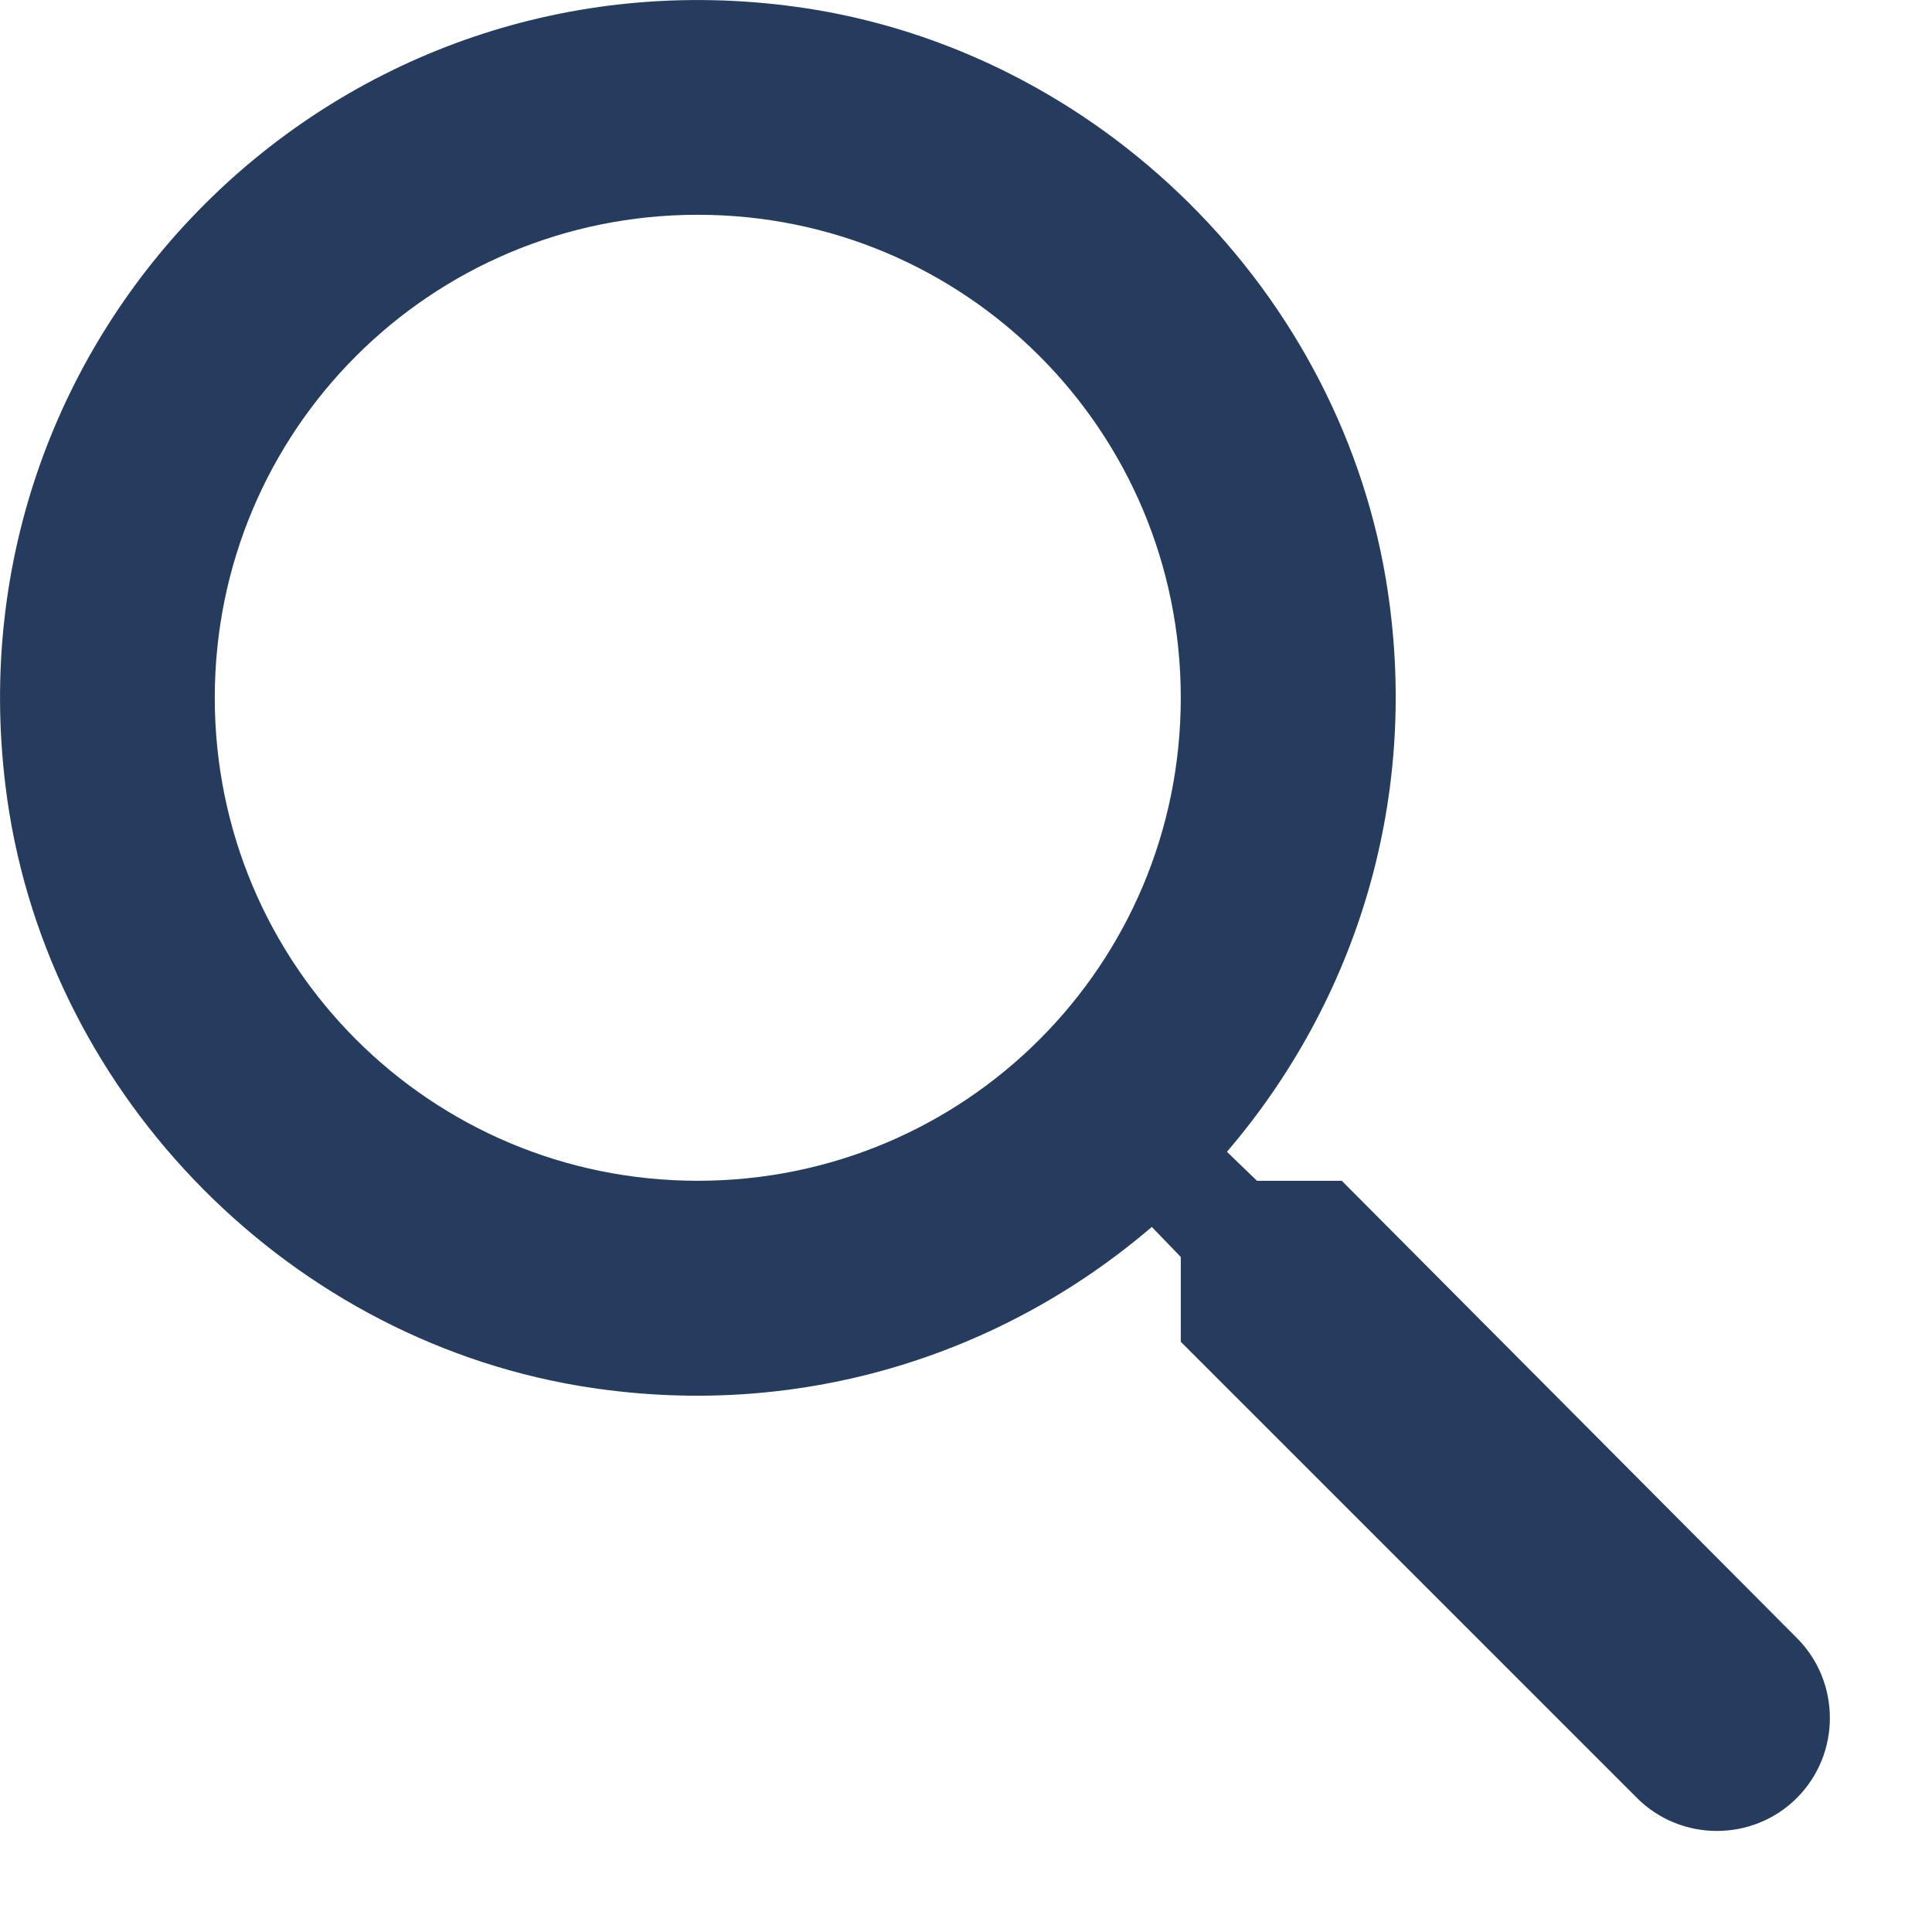
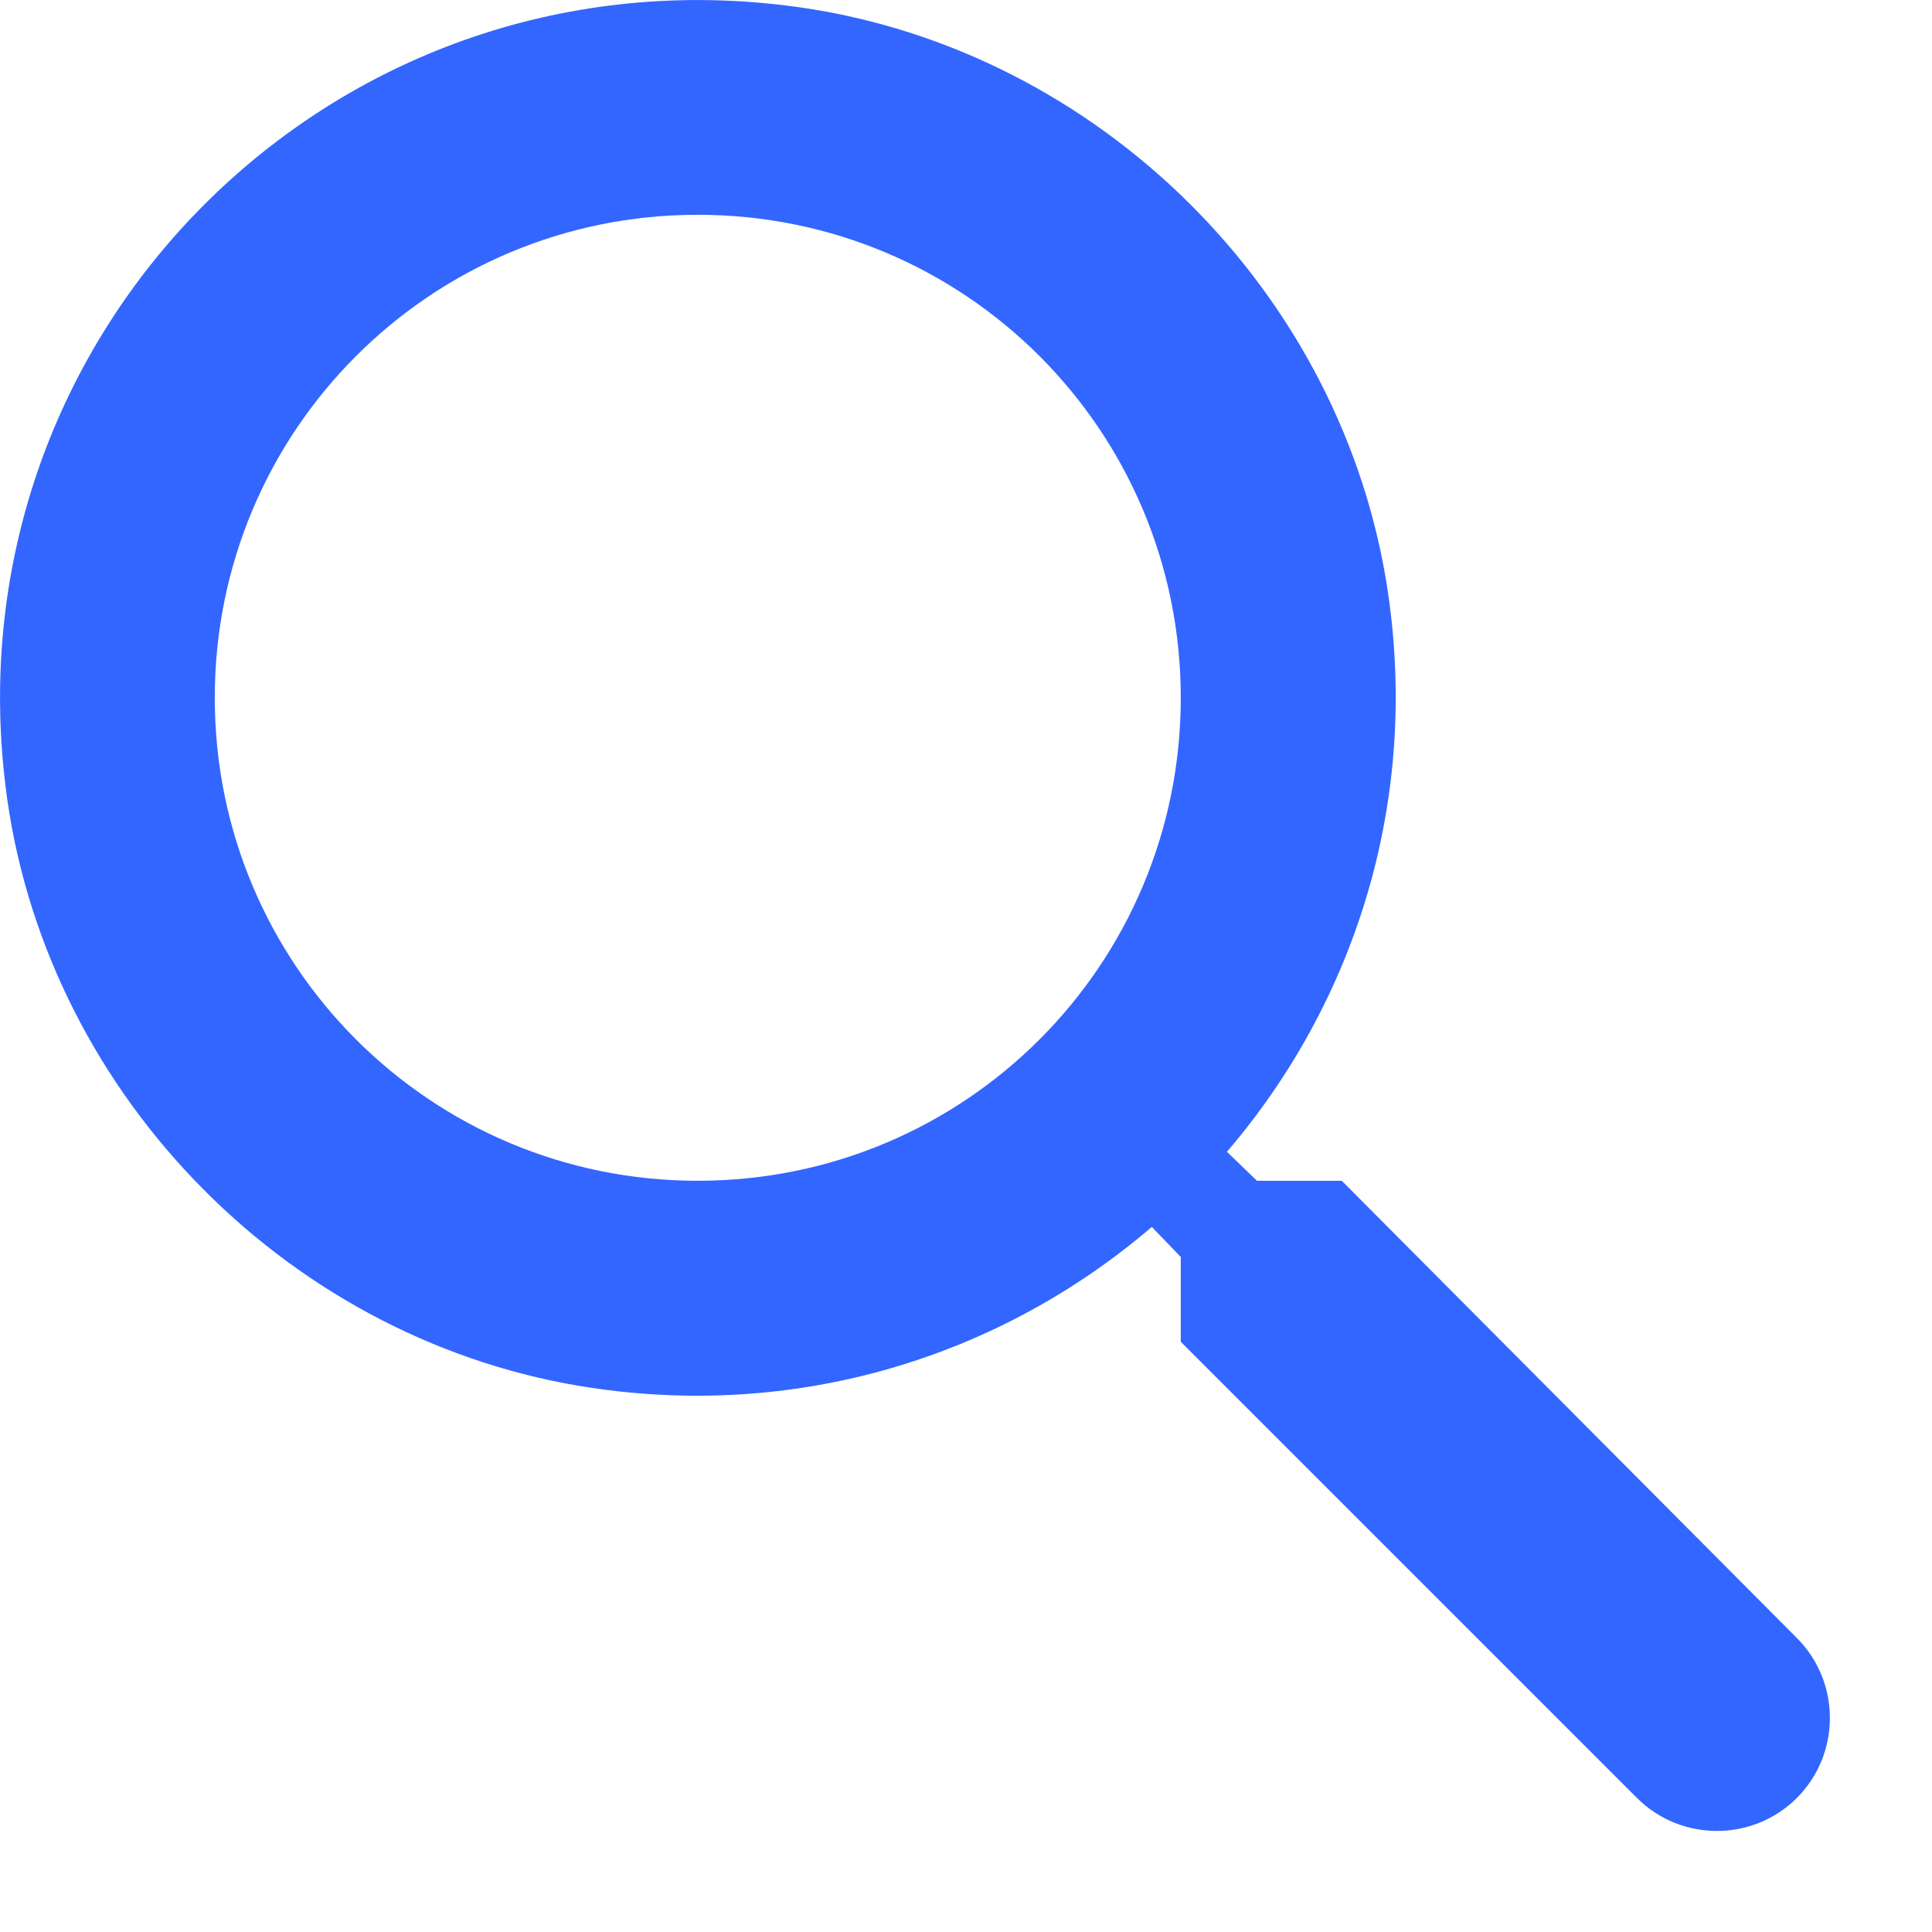
<svg xmlns="http://www.w3.org/2000/svg" width="18" height="18" viewBox="0 0 18 18" fill="none">
-   <path fill-rule="evenodd" clip-rule="evenodd" d="M11.711 11.001H12.501L16.741 15.261C17.151 15.671 17.151 16.341 16.741 16.751C16.331 17.161 15.661 17.161 15.251 16.751L11.001 12.501V11.711L10.731 11.431C9.331 12.631 7.421 13.251 5.391 12.911C2.611 12.441 0.391 10.121 0.051 7.321C-0.469 3.091 3.091 -0.469 7.321 0.051C10.121 0.391 12.441 2.611 12.911 5.391C13.251 7.421 12.631 9.331 11.431 10.731L11.711 11.001ZM2.001 6.501C2.001 8.991 4.011 11.001 6.501 11.001C8.991 11.001 11.001 8.991 11.001 6.501C11.001 4.011 8.991 2.001 6.501 2.001C4.011 2.001 2.001 4.011 2.001 6.501Z" fill="#253C5E" />
+   <path fill-rule="evenodd" clip-rule="evenodd" d="M11.711 11.001H12.501L16.741 15.261C17.151 15.671 17.151 16.341 16.741 16.751C16.331 17.161 15.661 17.161 15.251 16.751L11.001 12.501V11.711L10.731 11.431C9.331 12.631 7.421 13.251 5.391 12.911C2.611 12.441 0.391 10.121 0.051 7.321C-0.469 3.091 3.091 -0.469 7.321 0.051C10.121 0.391 12.441 2.611 12.911 5.391C13.251 7.421 12.631 9.331 11.431 10.731L11.711 11.001ZM2.001 6.501C2.001 8.991 4.011 11.001 6.501 11.001C8.991 11.001 11.001 8.991 11.001 6.501C11.001 4.011 8.991 2.001 6.501 2.001C4.011 2.001 2.001 4.011 2.001 6.501Z" fill="#3366FF" />
</svg>
